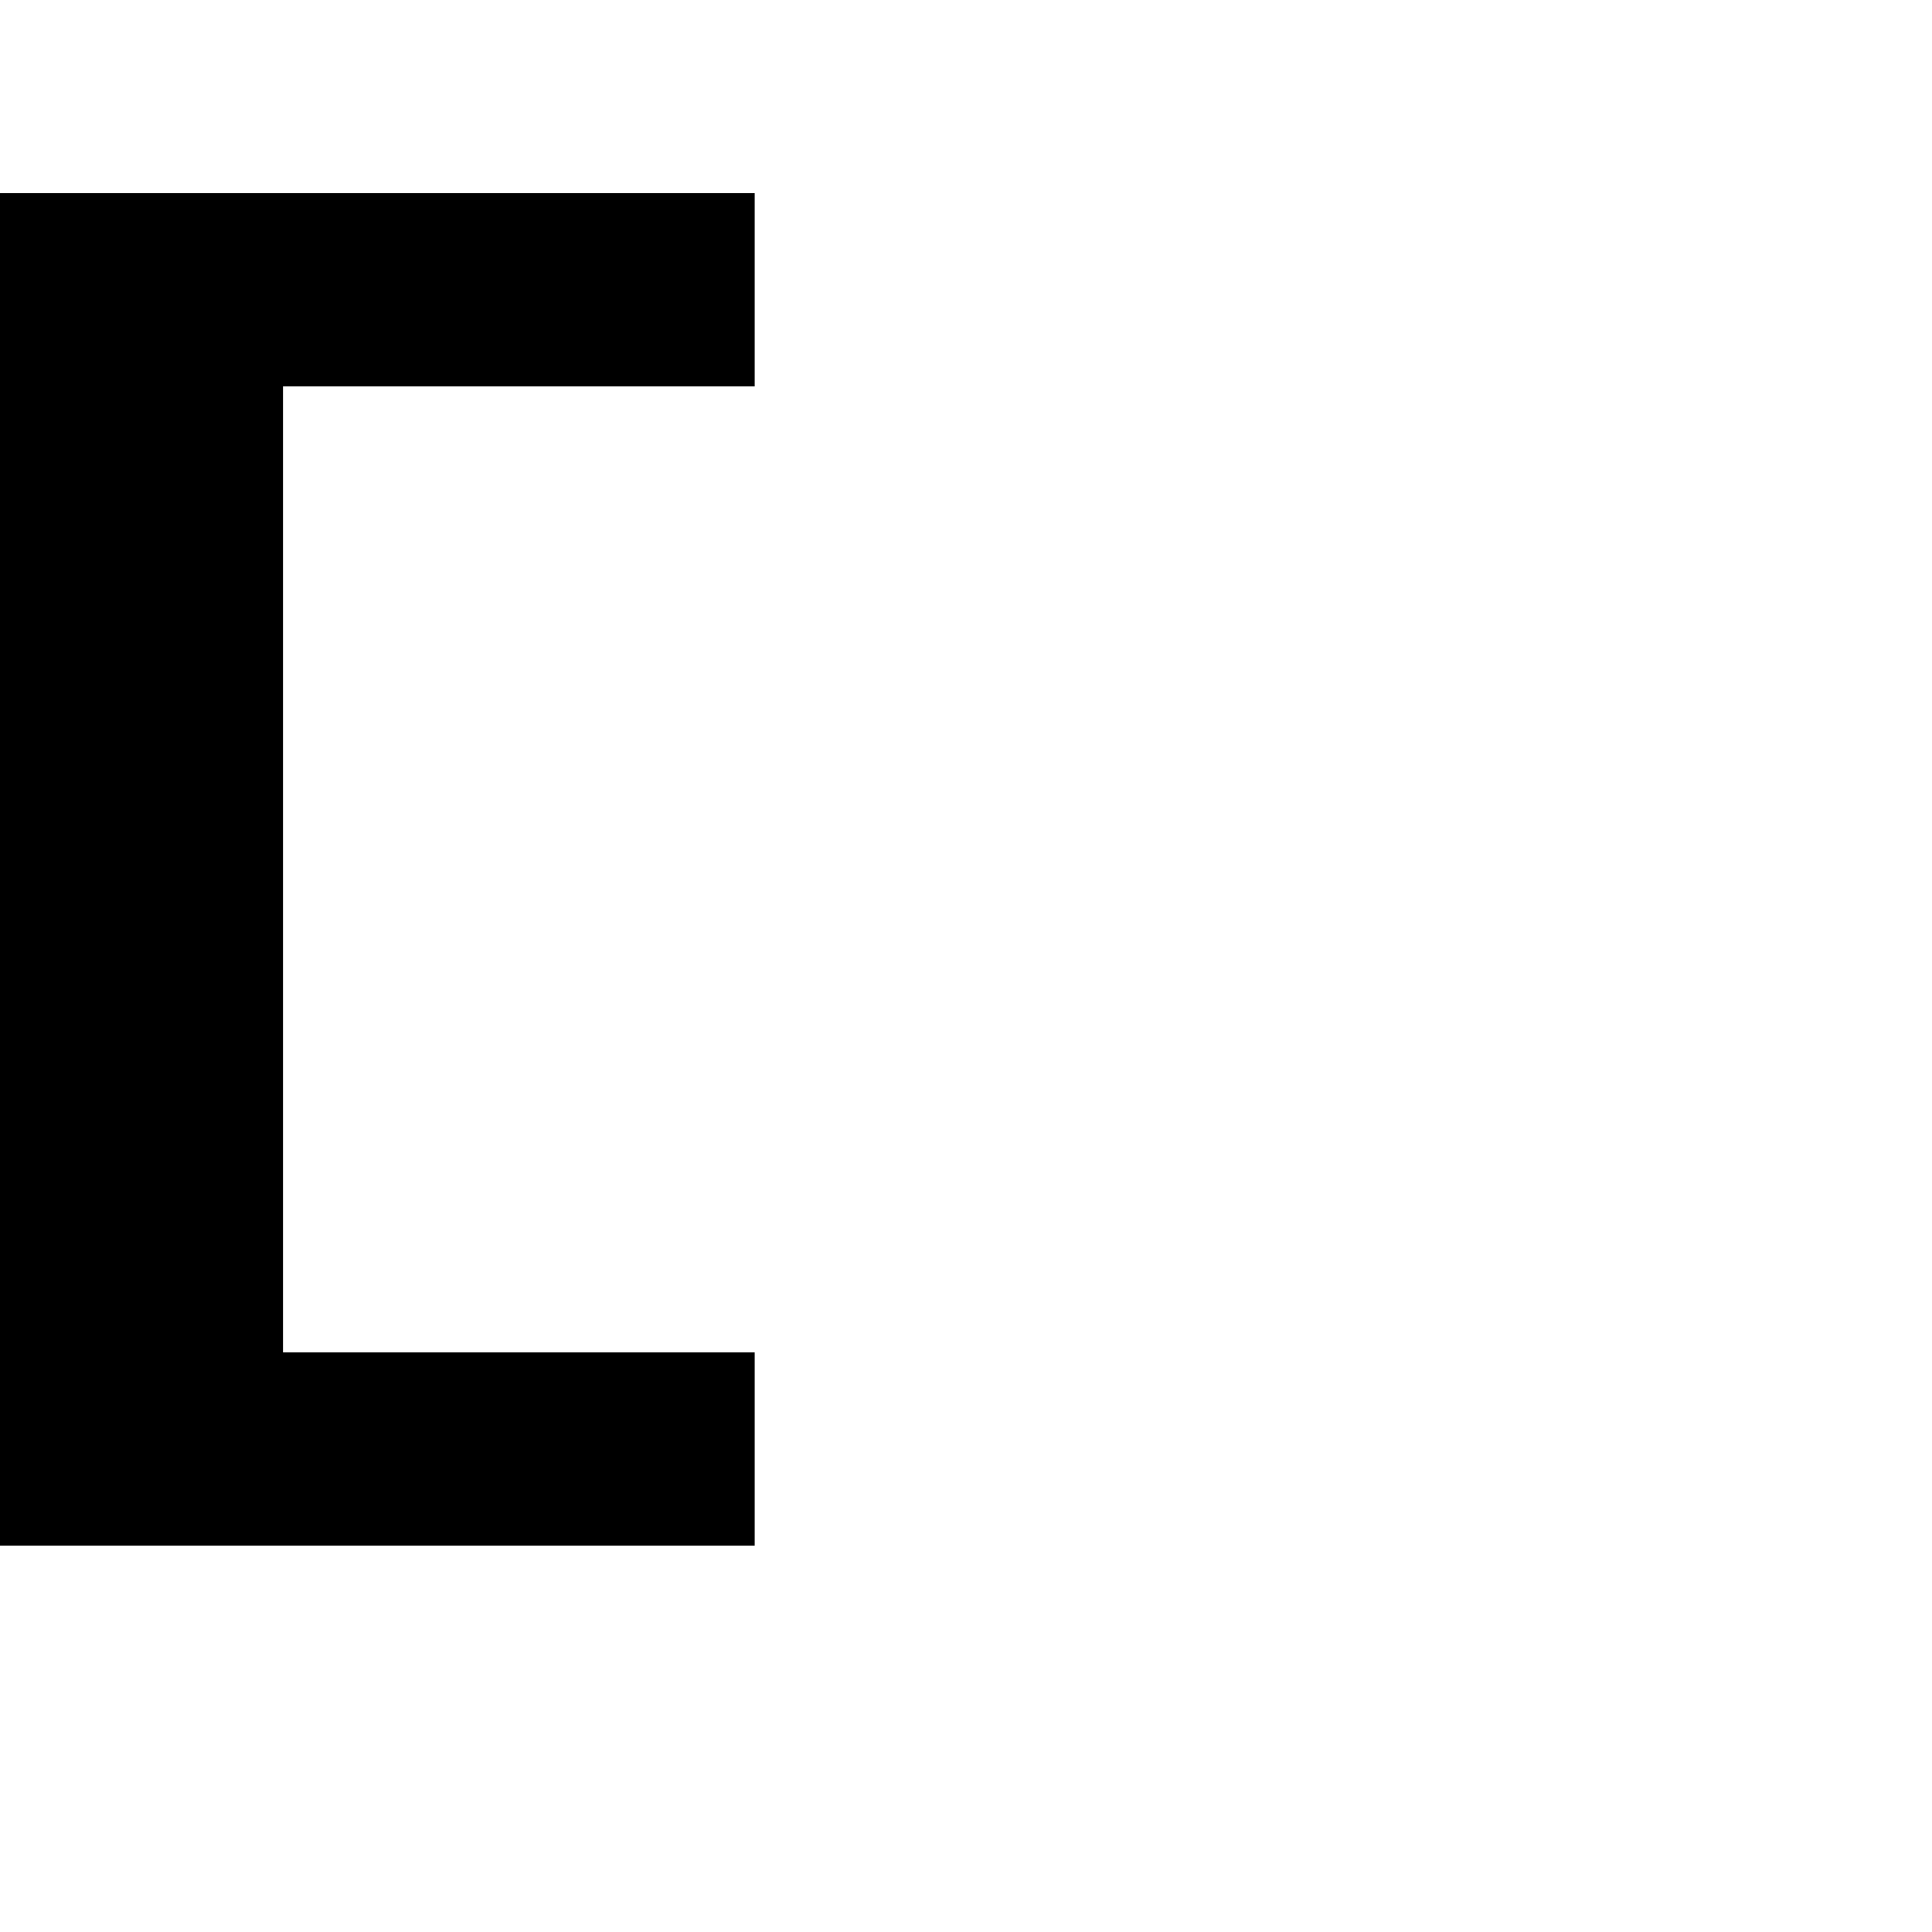
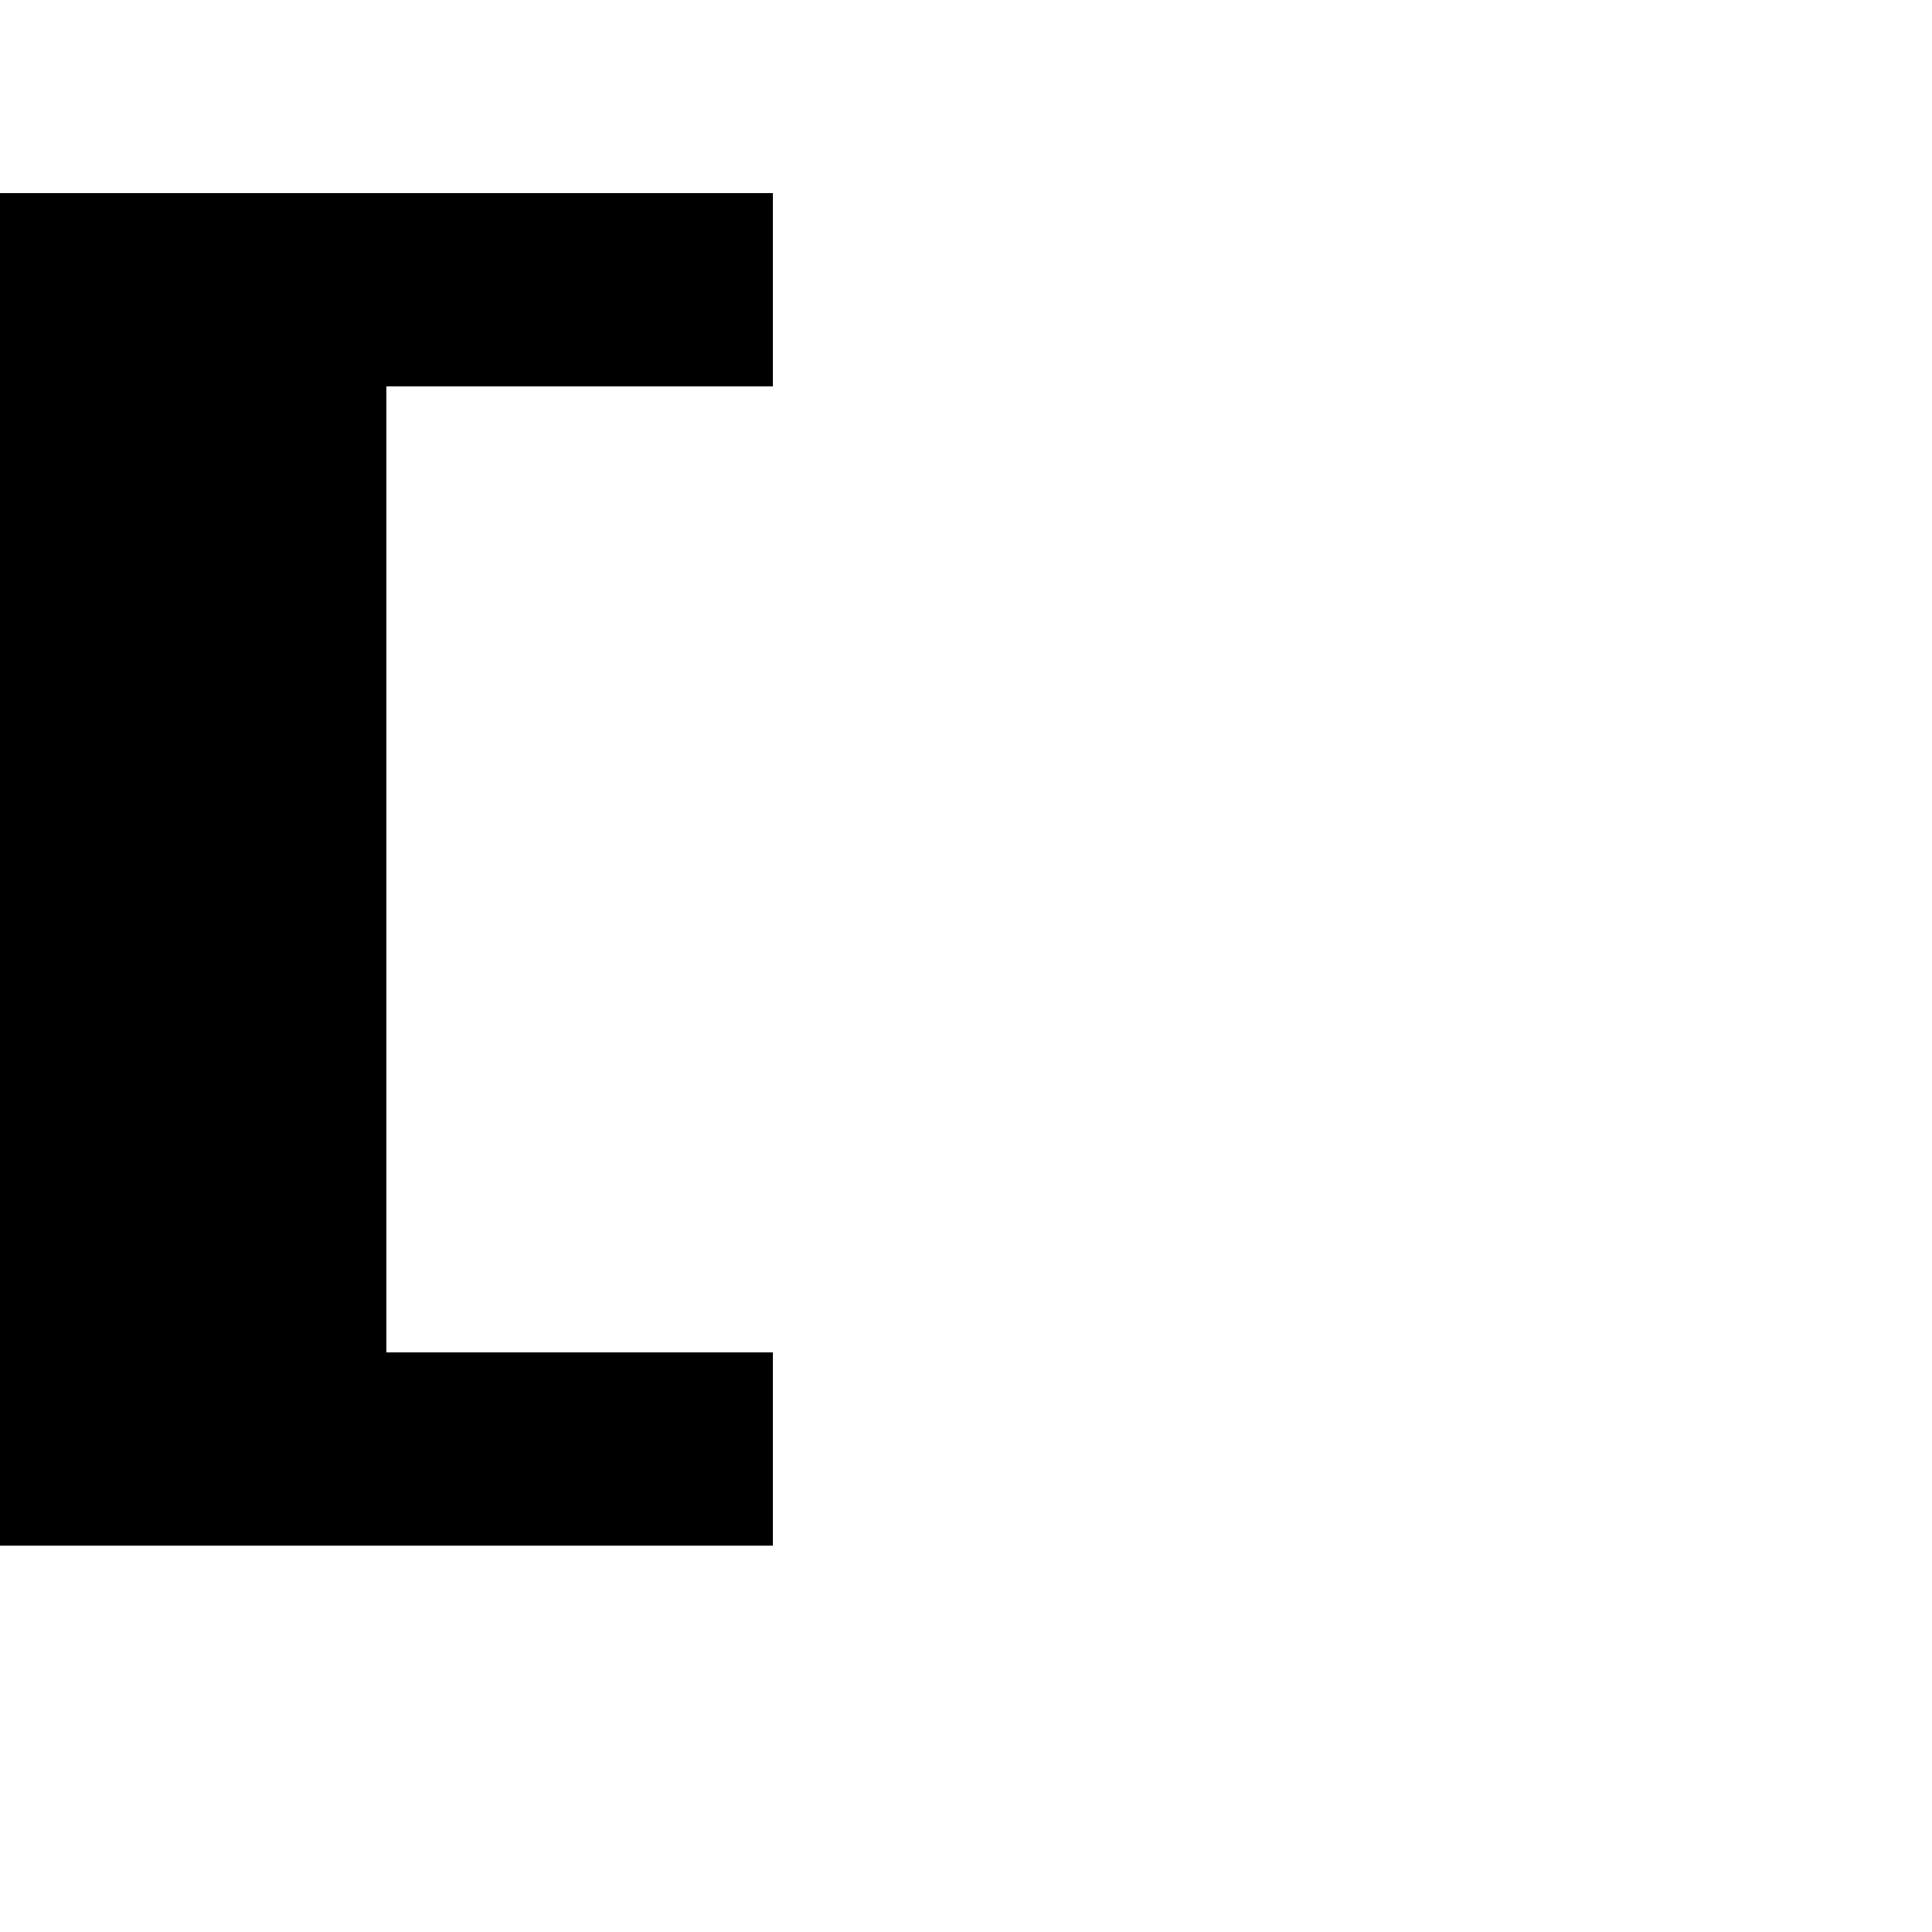
<svg xmlns="http://www.w3.org/2000/svg" height="1024" width="1024" version="1.1" id="svg4375" viewBox="0 0 1024 1024" xml:space="preserve">
  <defs id="defs4">
    <linearGradient id="linearGradient8000">
      <stop style="stop-color:#000000;stop-opacity:1;" offset="0" id="stop7998" />
    </linearGradient>
    <clipPath clipPathUnits="userSpaceOnUse" id="clipPath6029">
      <g id="use6031" />
    </clipPath>
  </defs>
  <g id="layer1" style="display:inline">
-     <path style="fill:#000000" d="m 400,102.4 v 102.4 l -250,0 v 512 l 250,0 v 102.4 l -400,0 V 102.4 Z" id="path22469" />
+     <path style="display:inline;fill:#000000" d="m 409.6,102.4 v 102.4 l -204.8,0 v 512 l 204.8,0 V 819.2 L 0,819.2 V 102.4 Z" id="path22469" />
  </g>
</svg>
